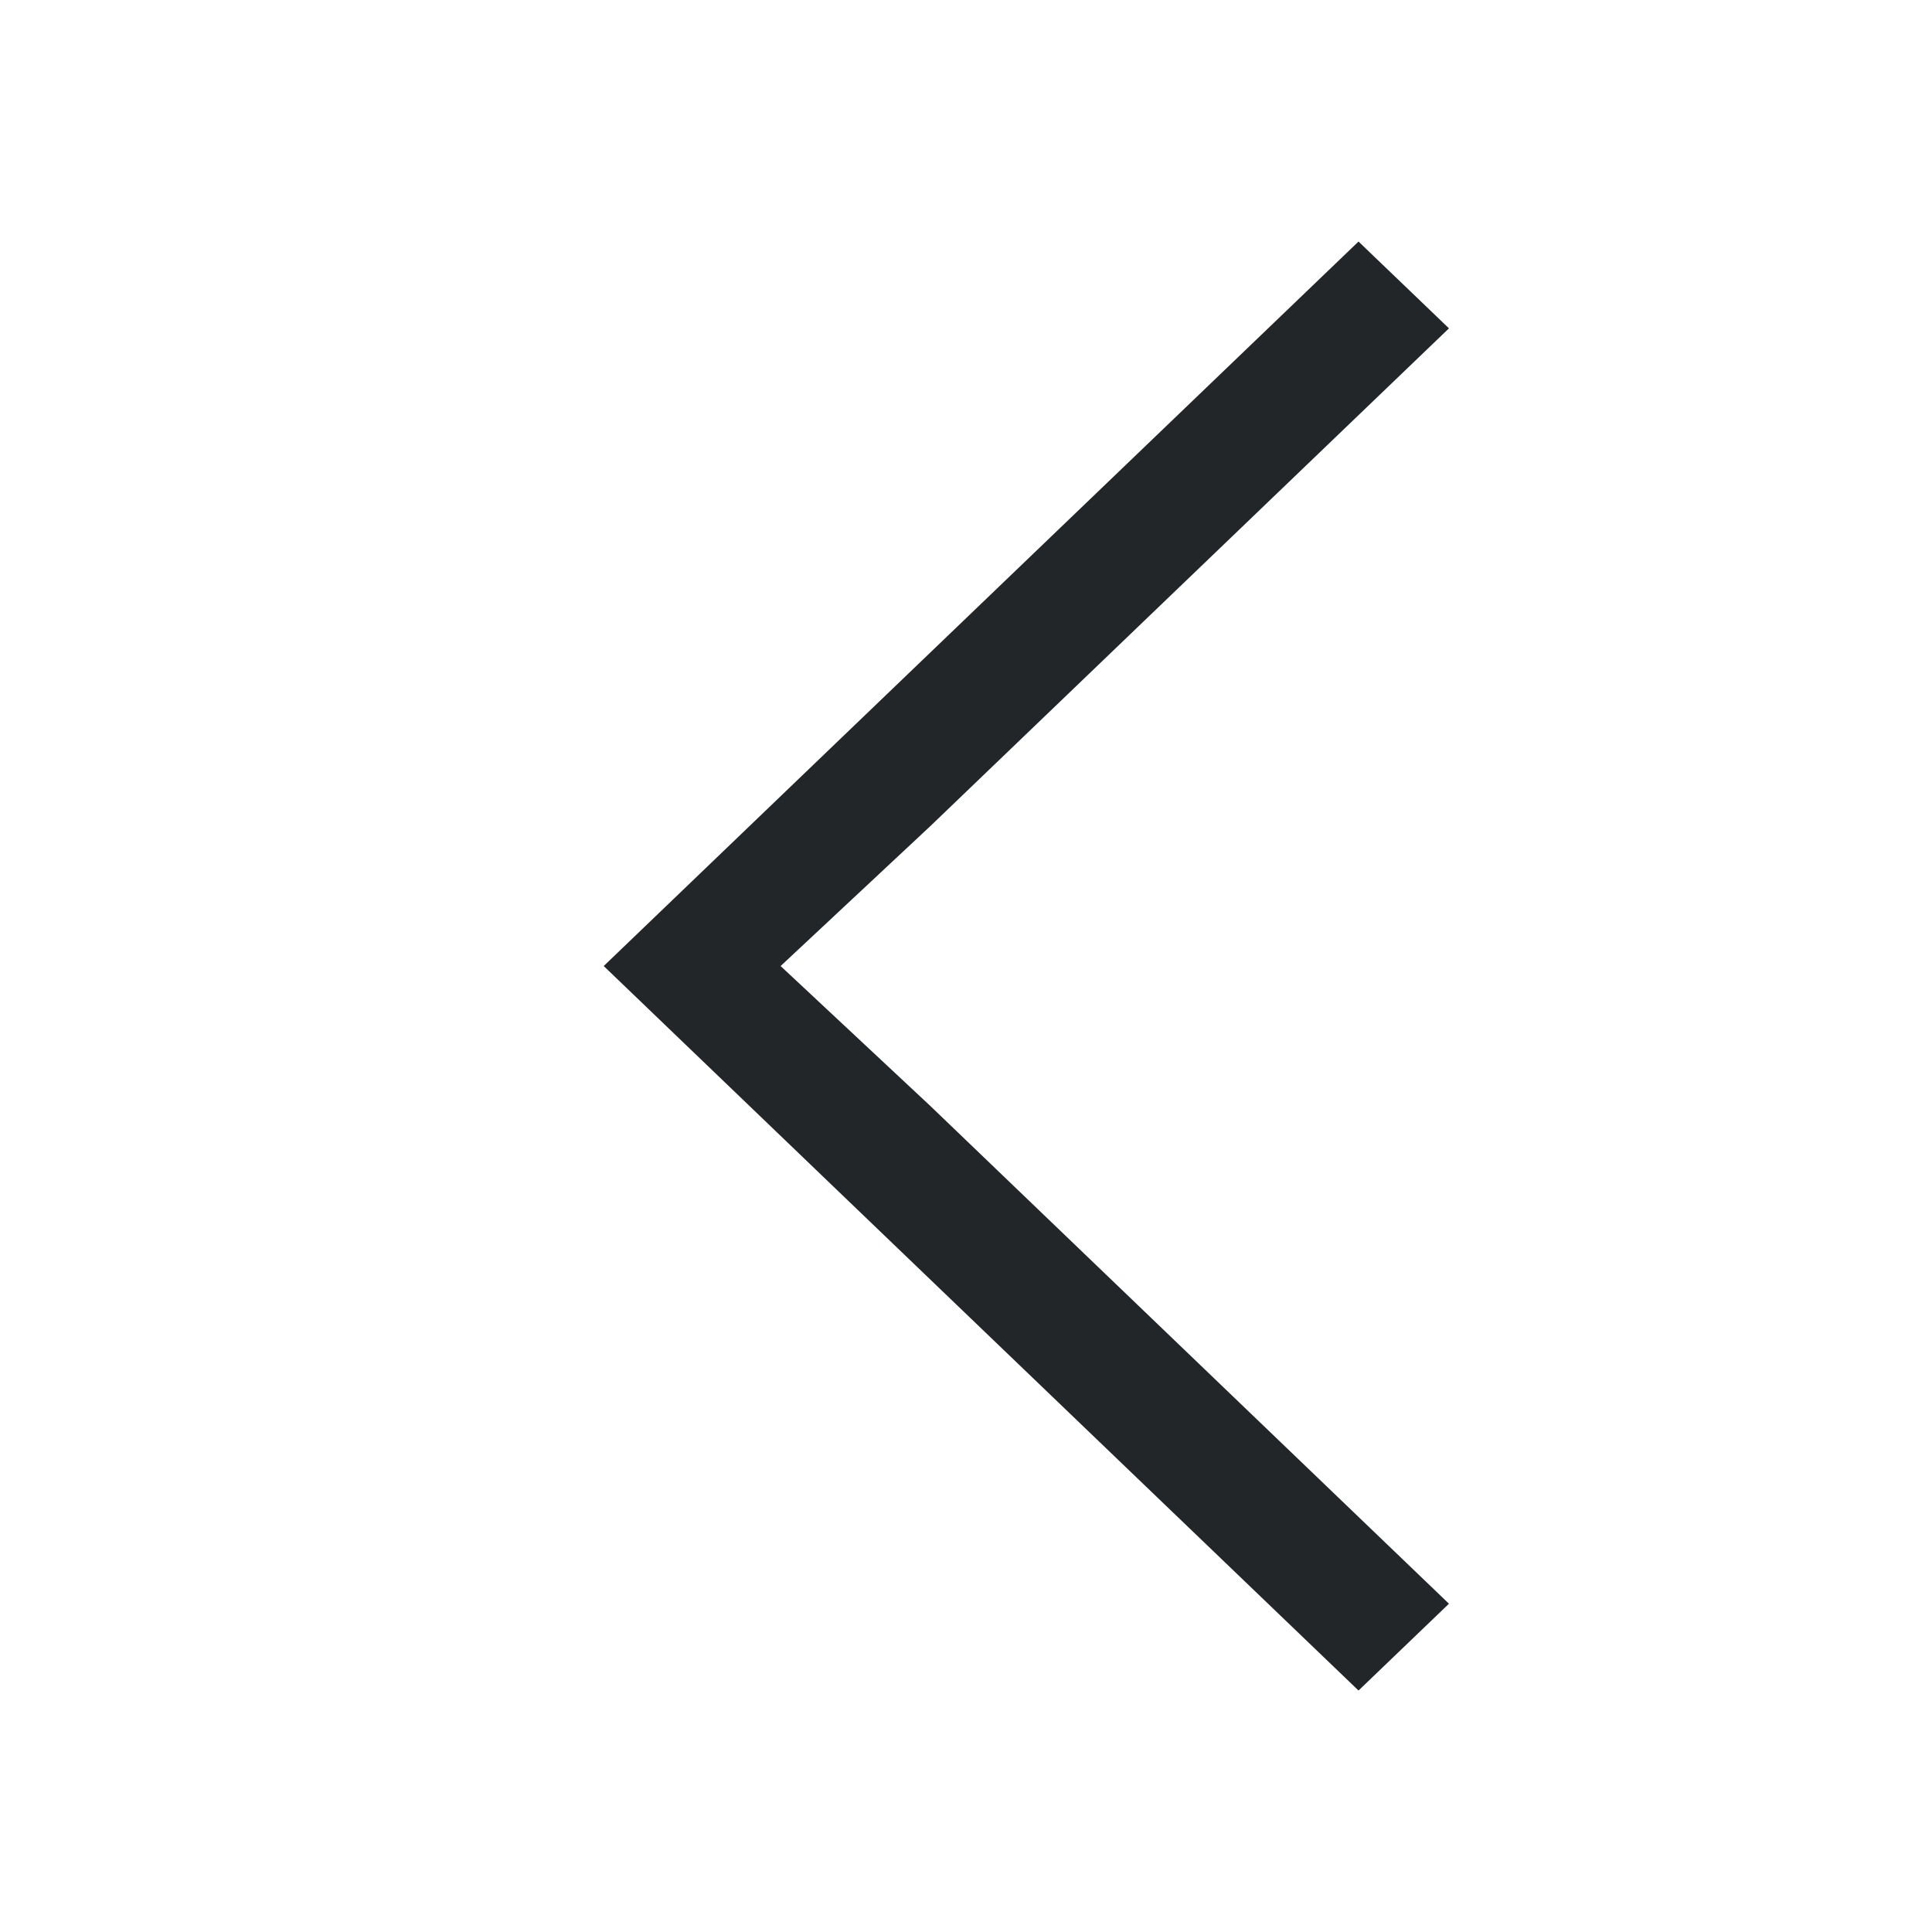
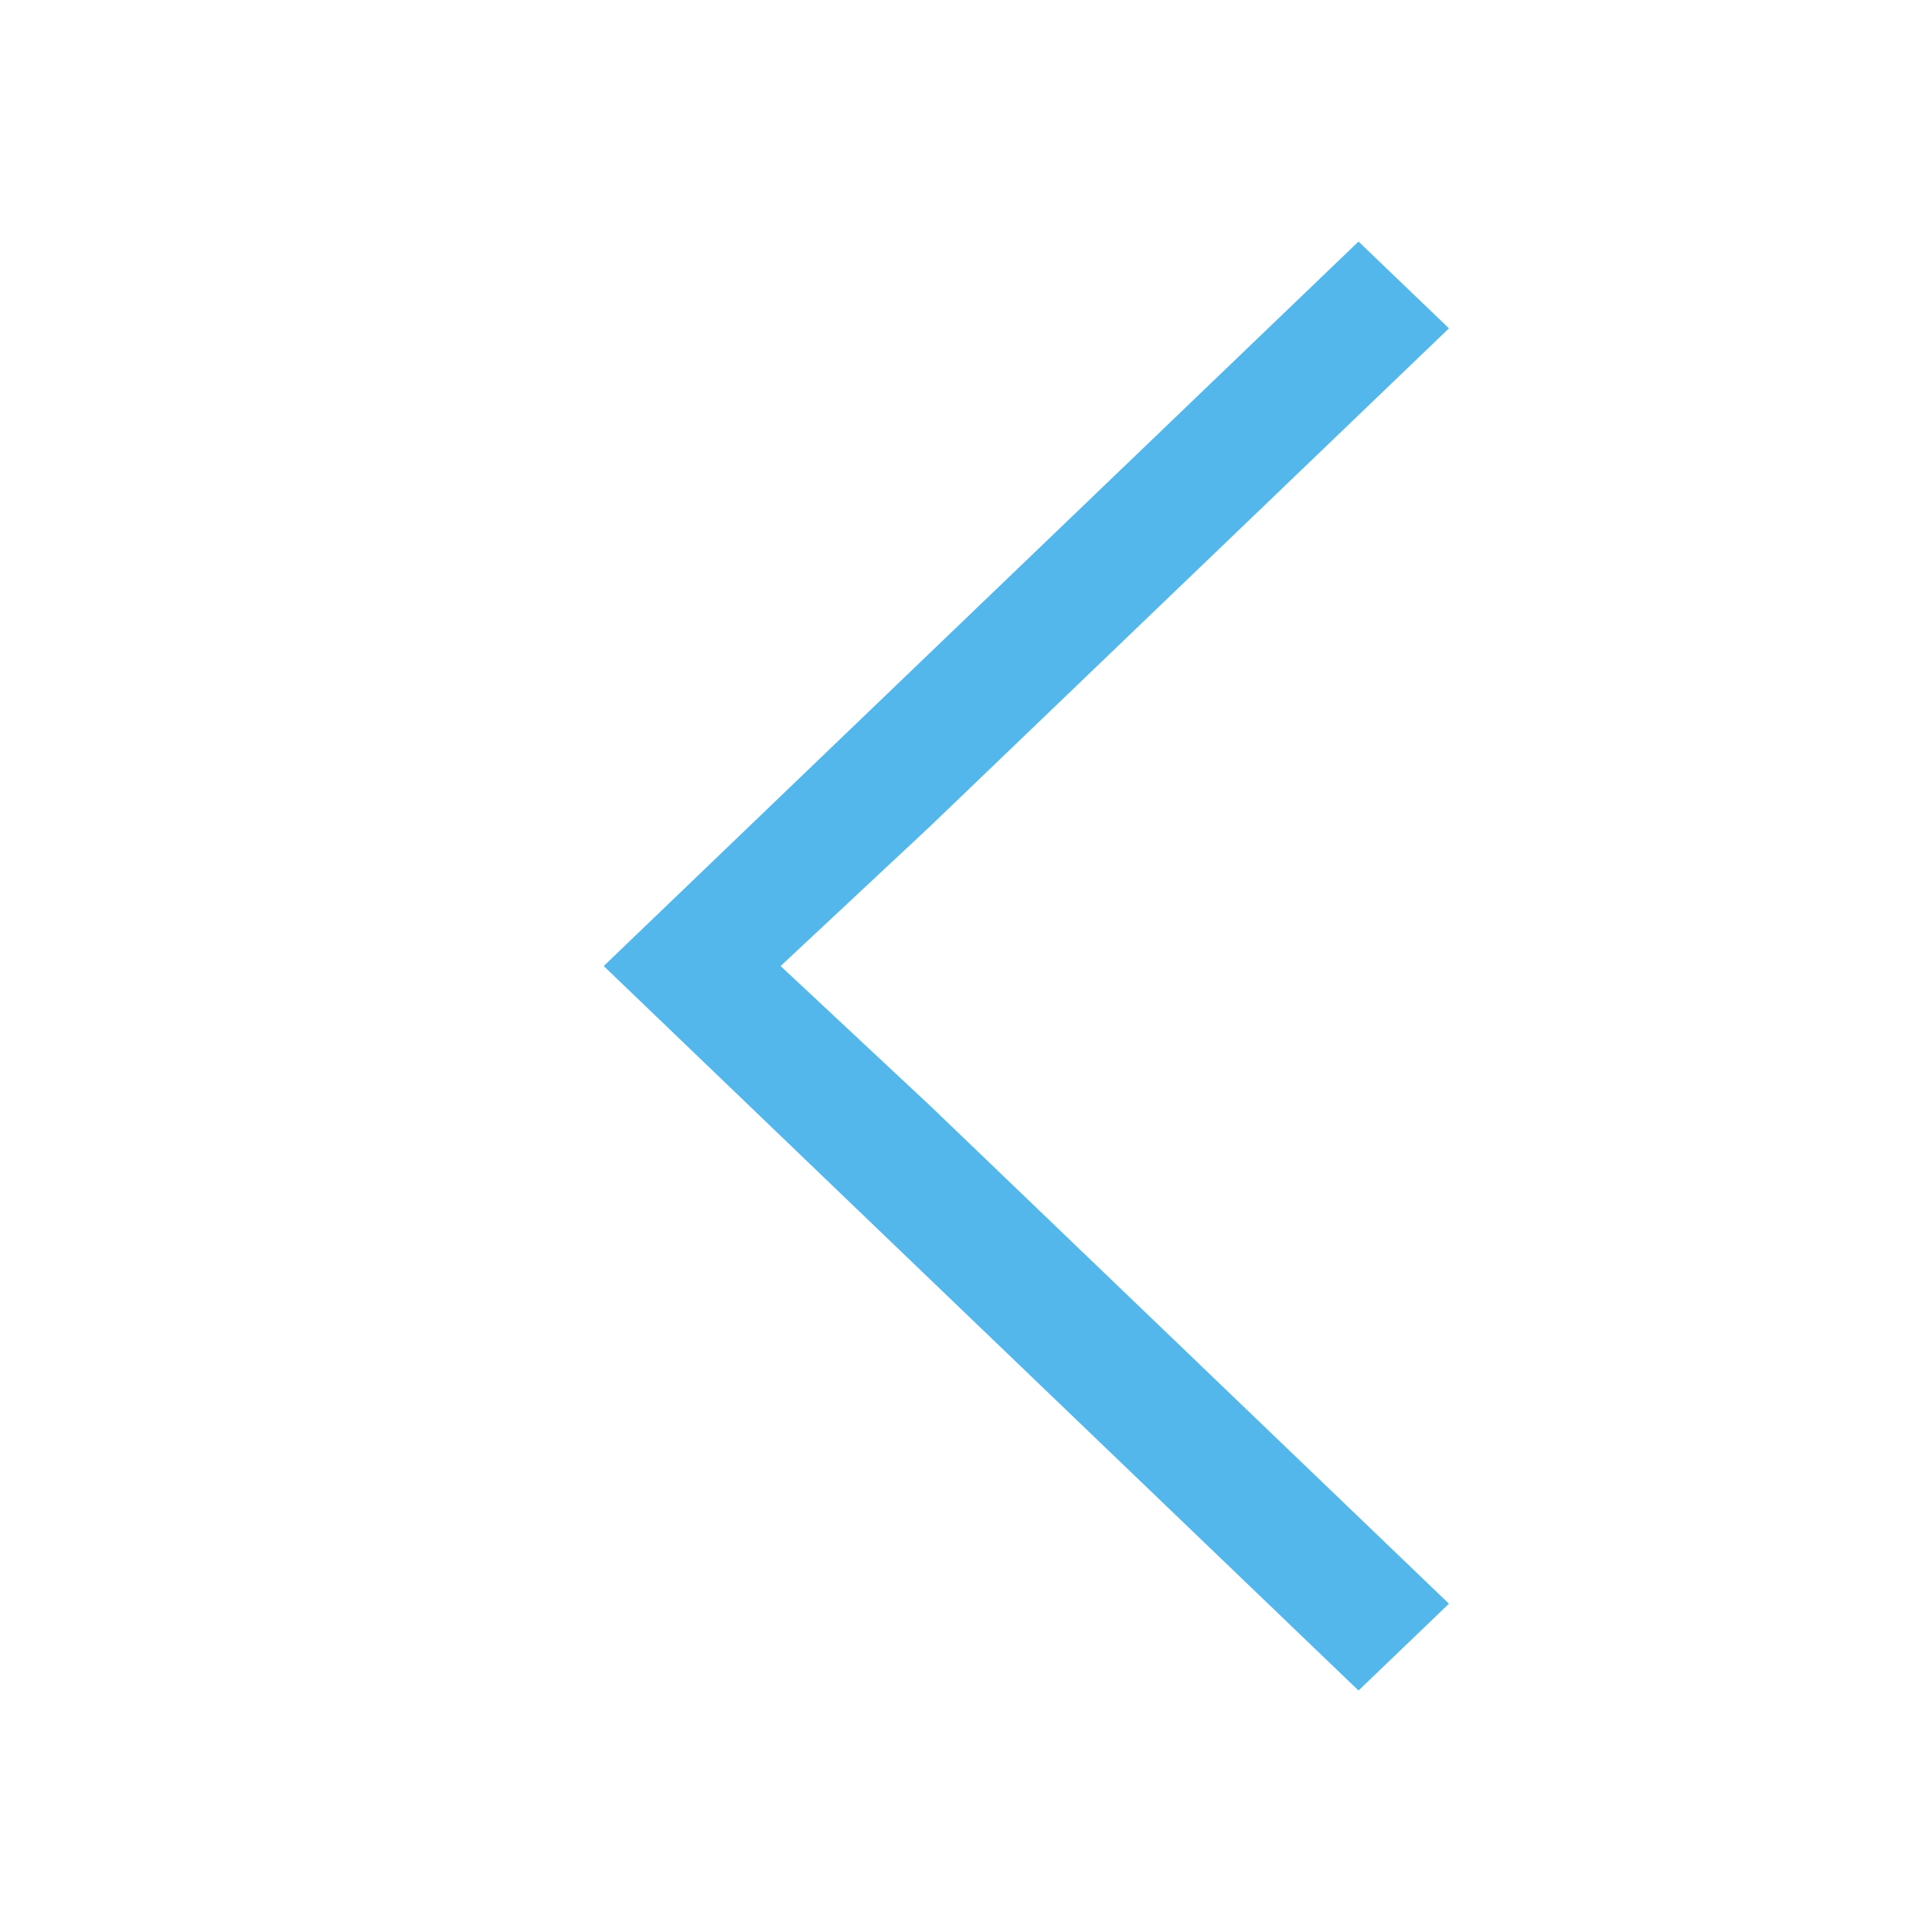
<svg xmlns="http://www.w3.org/2000/svg" viewBox="0 0 16 16">
  <defs id="defs3051" color="#53b7ec" fill="#53b7ec" style="">
    <style type="text/css" id="current-color-scheme">
      .ColorScheme-Text {
        color:#232629;
      }
      </style>
  </defs>
  <g transform="translate(-421.7143,-531.7907)" color="#53b7ec" fill="#53b7ec" style="">
-     <path style="fill:currentColor;fill-opacity:1;stroke:none" d="m 426.714,539.791 1.953,-1.875 4.298,-4.125 0.13,0.125 0.391,0.375 0.228,0.219 -4.298,4.125 -1.237,1.156 1.237,1.156 4.298,4.125 -0.749,0.719 -4.298,-4.125 -1.953,-1.875 z" id="rect4176" class="ColorScheme-Text" />
+     <path style="fill:#53b7ec;fill-opacity:1;stroke:none" d="m 426.714,539.791 1.953,-1.875 4.298,-4.125 0.13,0.125 0.391,0.375 0.228,0.219 -4.298,4.125 -1.237,1.156 1.237,1.156 4.298,4.125 -0.749,0.719 -4.298,-4.125 -1.953,-1.875 z" id="rect4176" class="ColorScheme-Text" />
  </g>
</svg>
